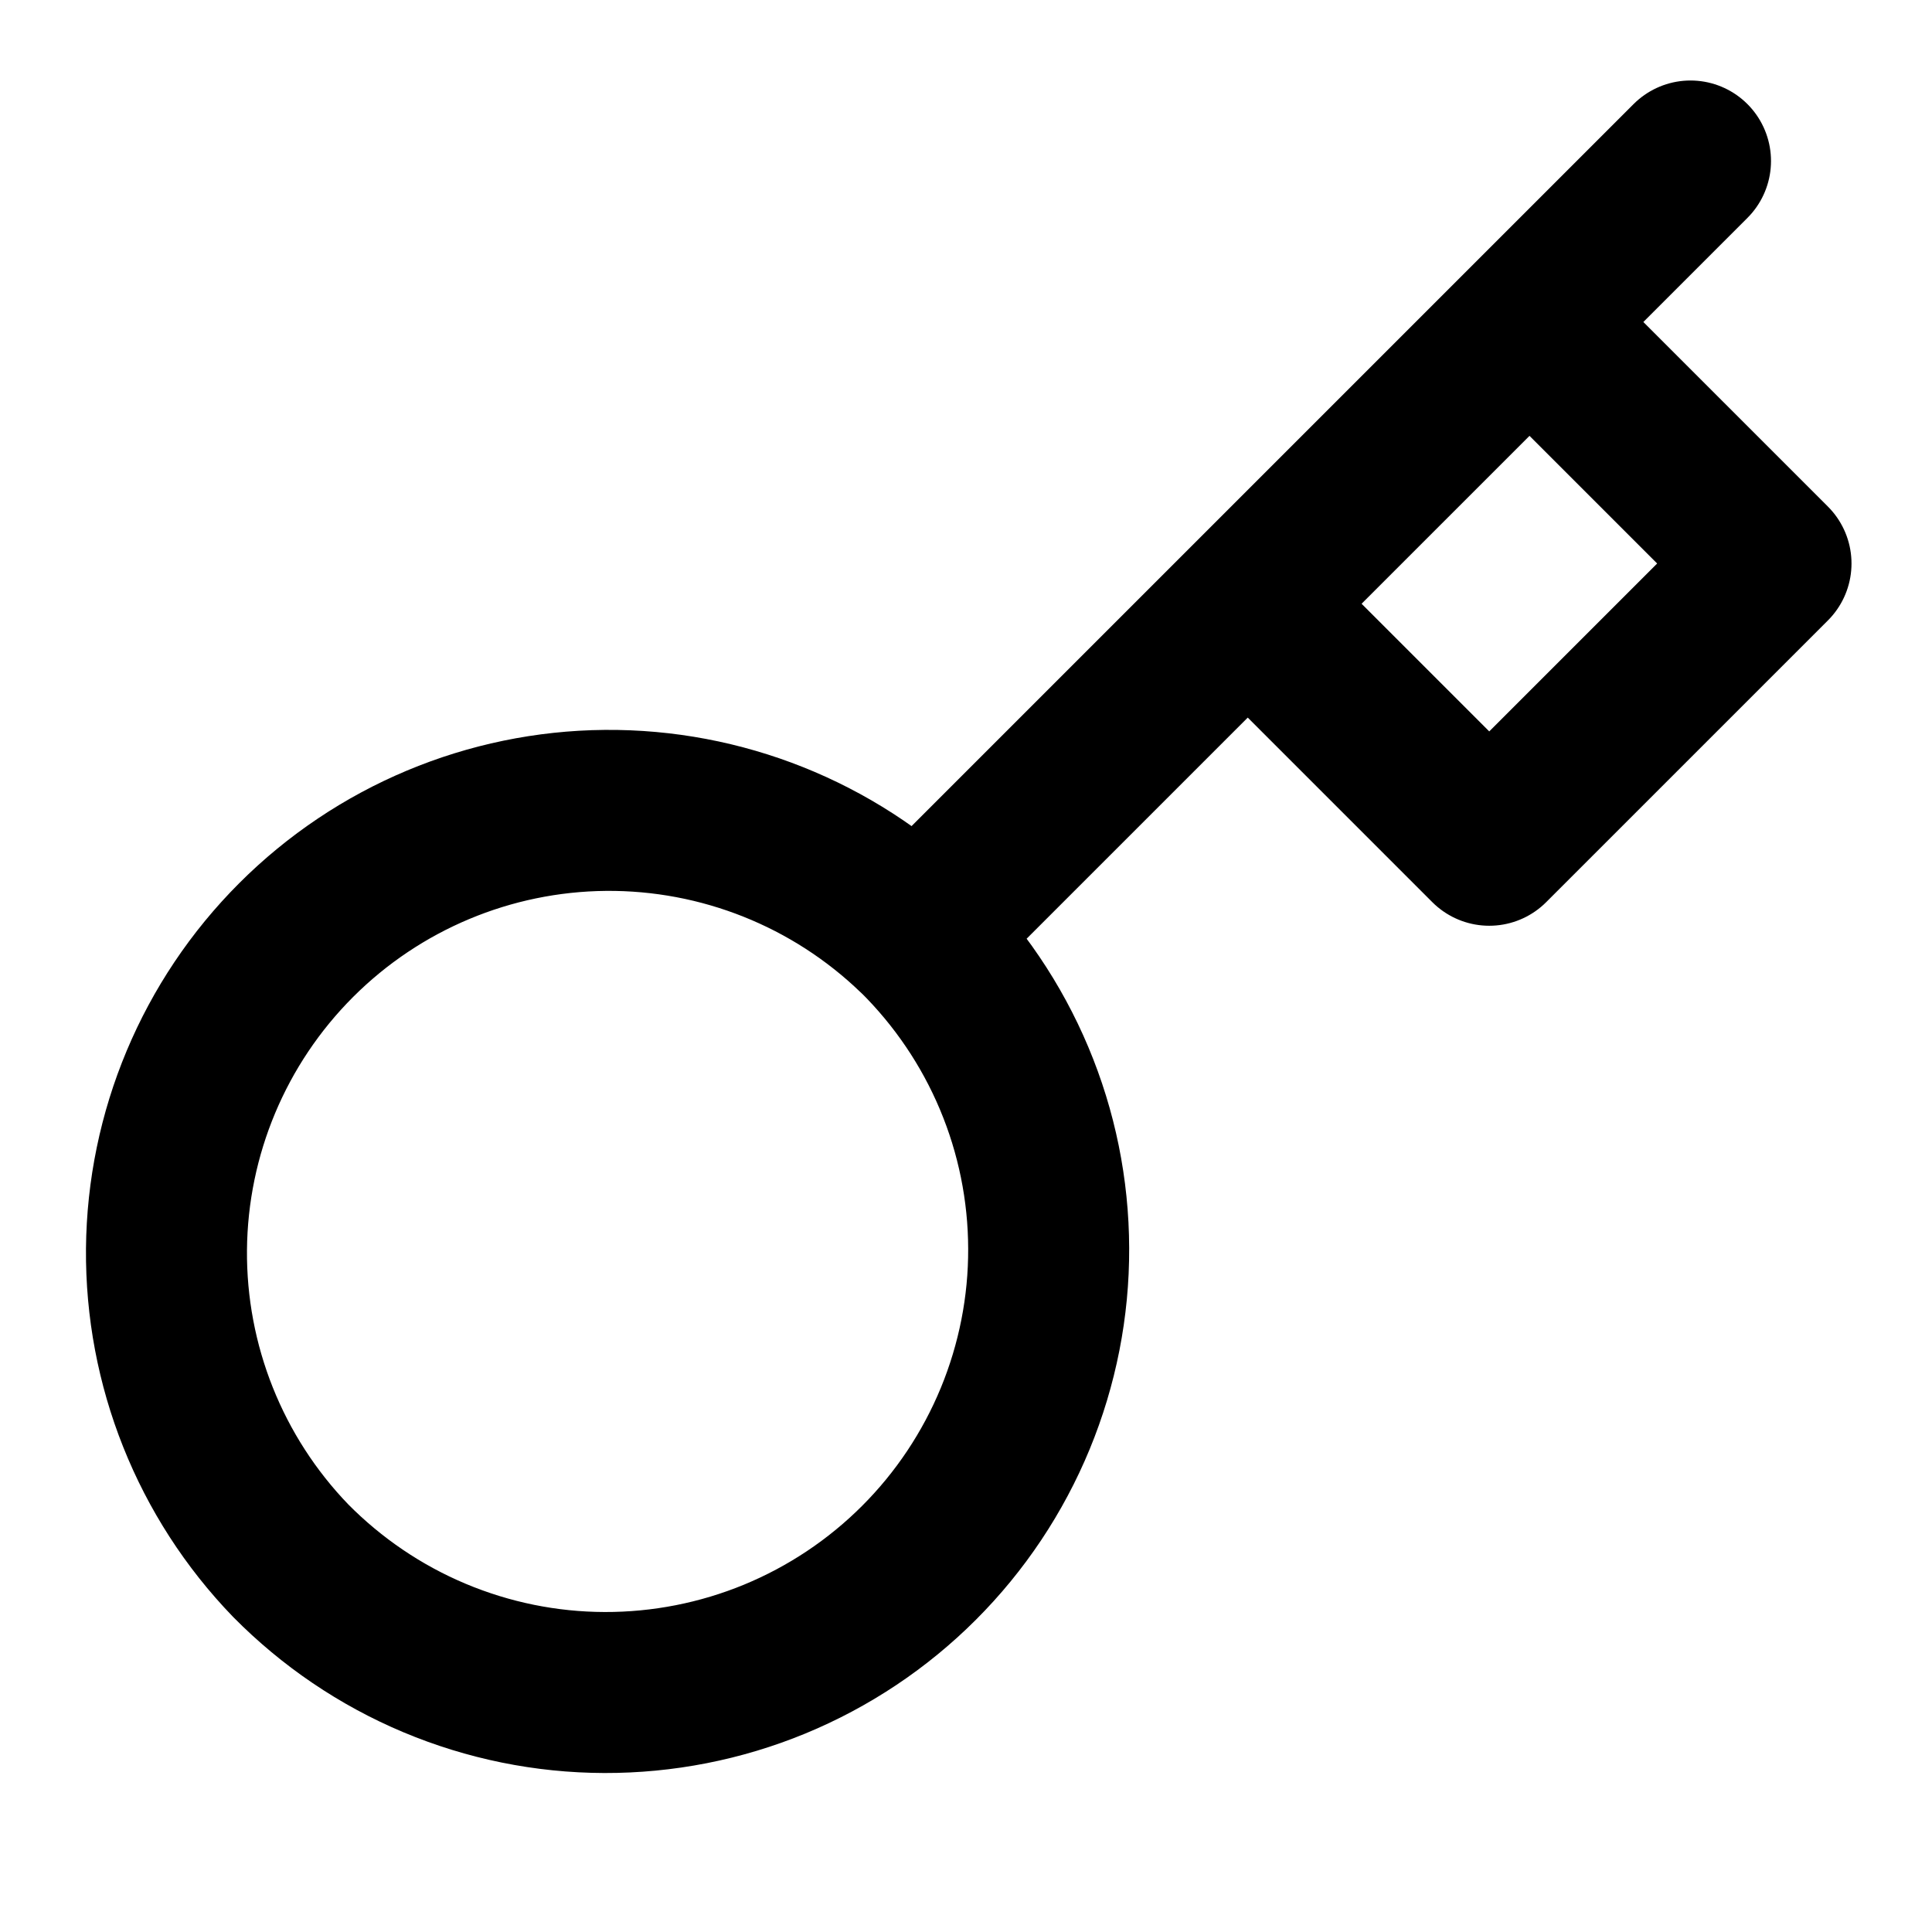
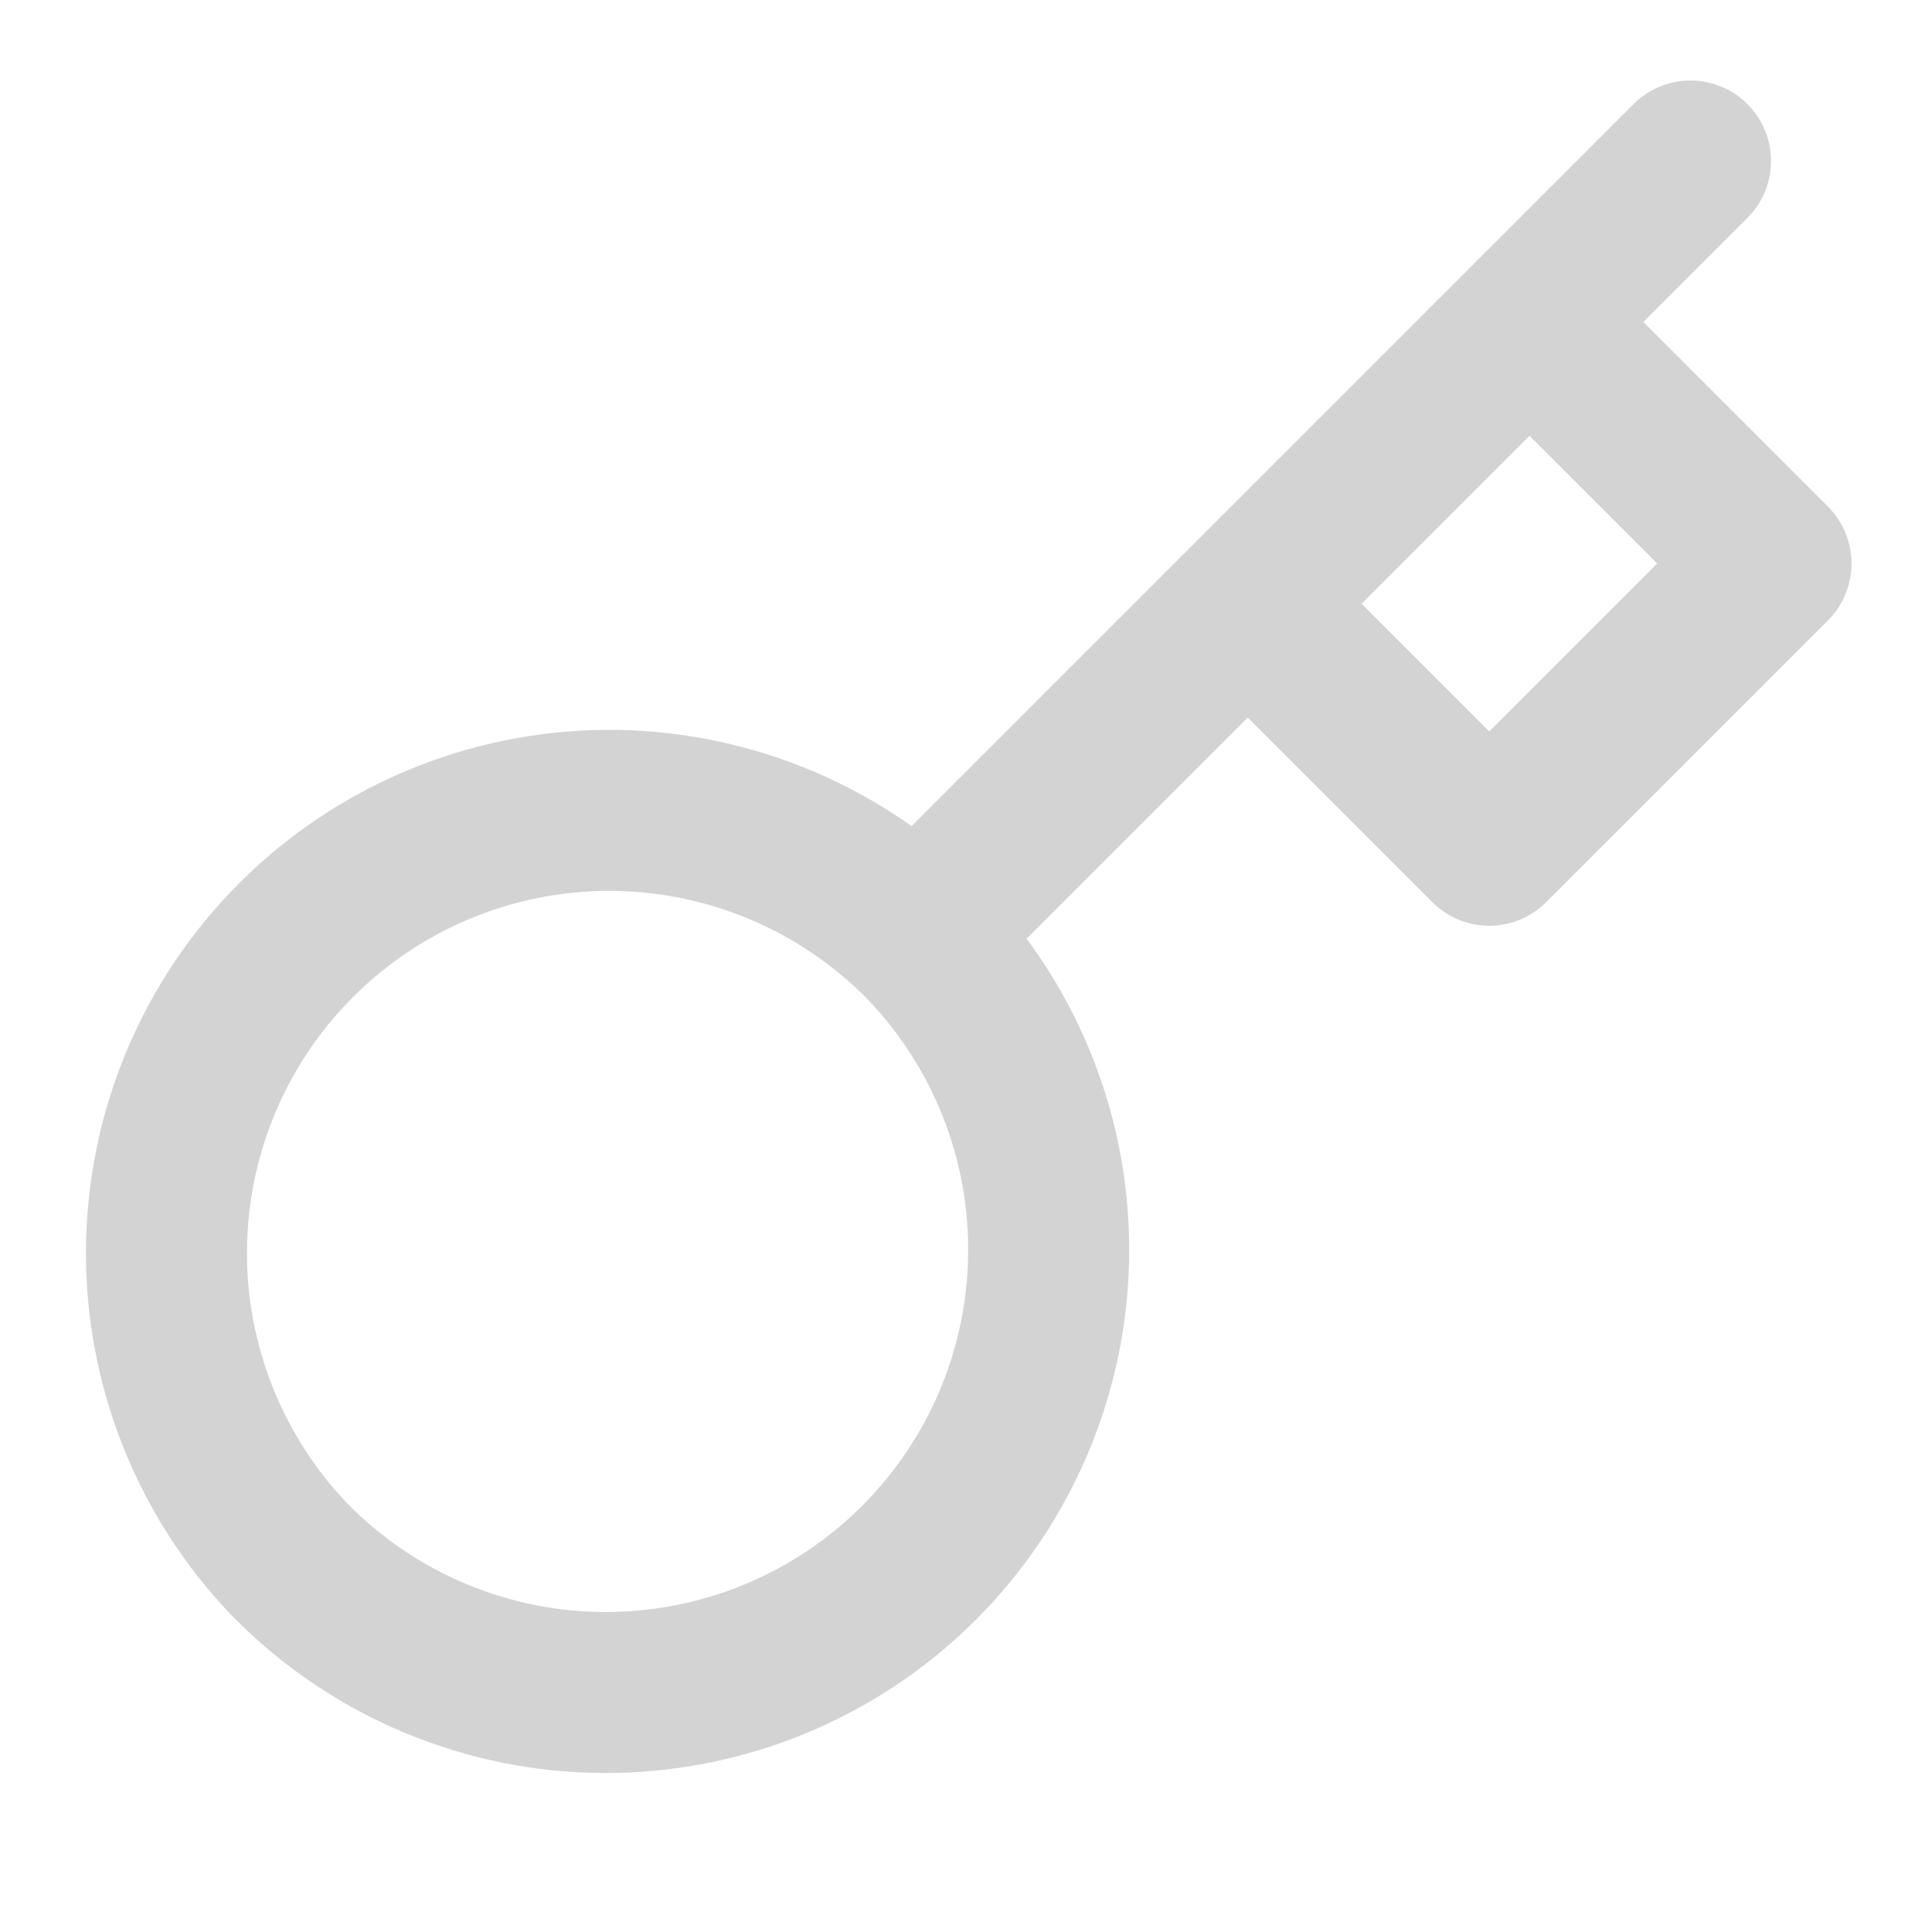
<svg xmlns="http://www.w3.org/2000/svg" width="24" height="24" viewBox="0 0 24 24" fill="none">
-   <path d="M15.5 7.5L19 4M21 2L19 4L21 2ZM11.39 11.61C11.906 12.12 12.317 12.726 12.598 13.395C12.879 14.063 13.025 14.781 13.027 15.507C13.03 16.232 12.888 16.951 12.612 17.621C12.335 18.292 11.929 18.901 11.416 19.414C10.903 19.927 10.294 20.333 9.623 20.61C8.953 20.886 8.234 21.027 7.509 21.025C6.783 21.023 6.066 20.877 5.397 20.596C4.728 20.315 4.122 19.904 3.612 19.388C2.61 18.351 2.056 16.961 2.068 15.519C2.081 14.077 2.659 12.698 3.679 11.678C4.699 10.658 6.078 10.08 7.52 10.067C8.962 10.055 10.352 10.609 11.389 11.611L11.39 11.61ZM11.39 11.61L15.5 7.5L11.39 11.61ZM15.5 7.5L18.5 10.5L22 7L19 4L15.5 7.5Z" stroke="black" stroke-width="2" stroke-linecap="round" stroke-linejoin="round" />
+   <path d="M15.5 7.5L19 4M21 2L19 4L21 2ZM11.39 11.61C11.906 12.12 12.317 12.726 12.598 13.395C12.879 14.063 13.025 14.781 13.027 15.507C13.03 16.232 12.888 16.951 12.612 17.621C12.335 18.292 11.929 18.901 11.416 19.414C10.903 19.927 10.294 20.333 9.623 20.61C8.953 20.886 8.234 21.027 7.509 21.025C6.783 21.023 6.066 20.877 5.397 20.596C4.728 20.315 4.122 19.904 3.612 19.388C2.61 18.351 2.056 16.961 2.068 15.519C2.081 14.077 2.659 12.698 3.679 11.678C4.699 10.658 6.078 10.08 7.52 10.067C8.962 10.055 10.352 10.609 11.389 11.611L11.39 11.61ZM11.39 11.61L15.5 7.5L11.39 11.61ZM15.5 7.5L18.5 10.5L22 7L19 4L15.5 7.5Z" stroke="lightgray" stroke-width="2" stroke-linecap="round" stroke-linejoin="round" />
</svg>
